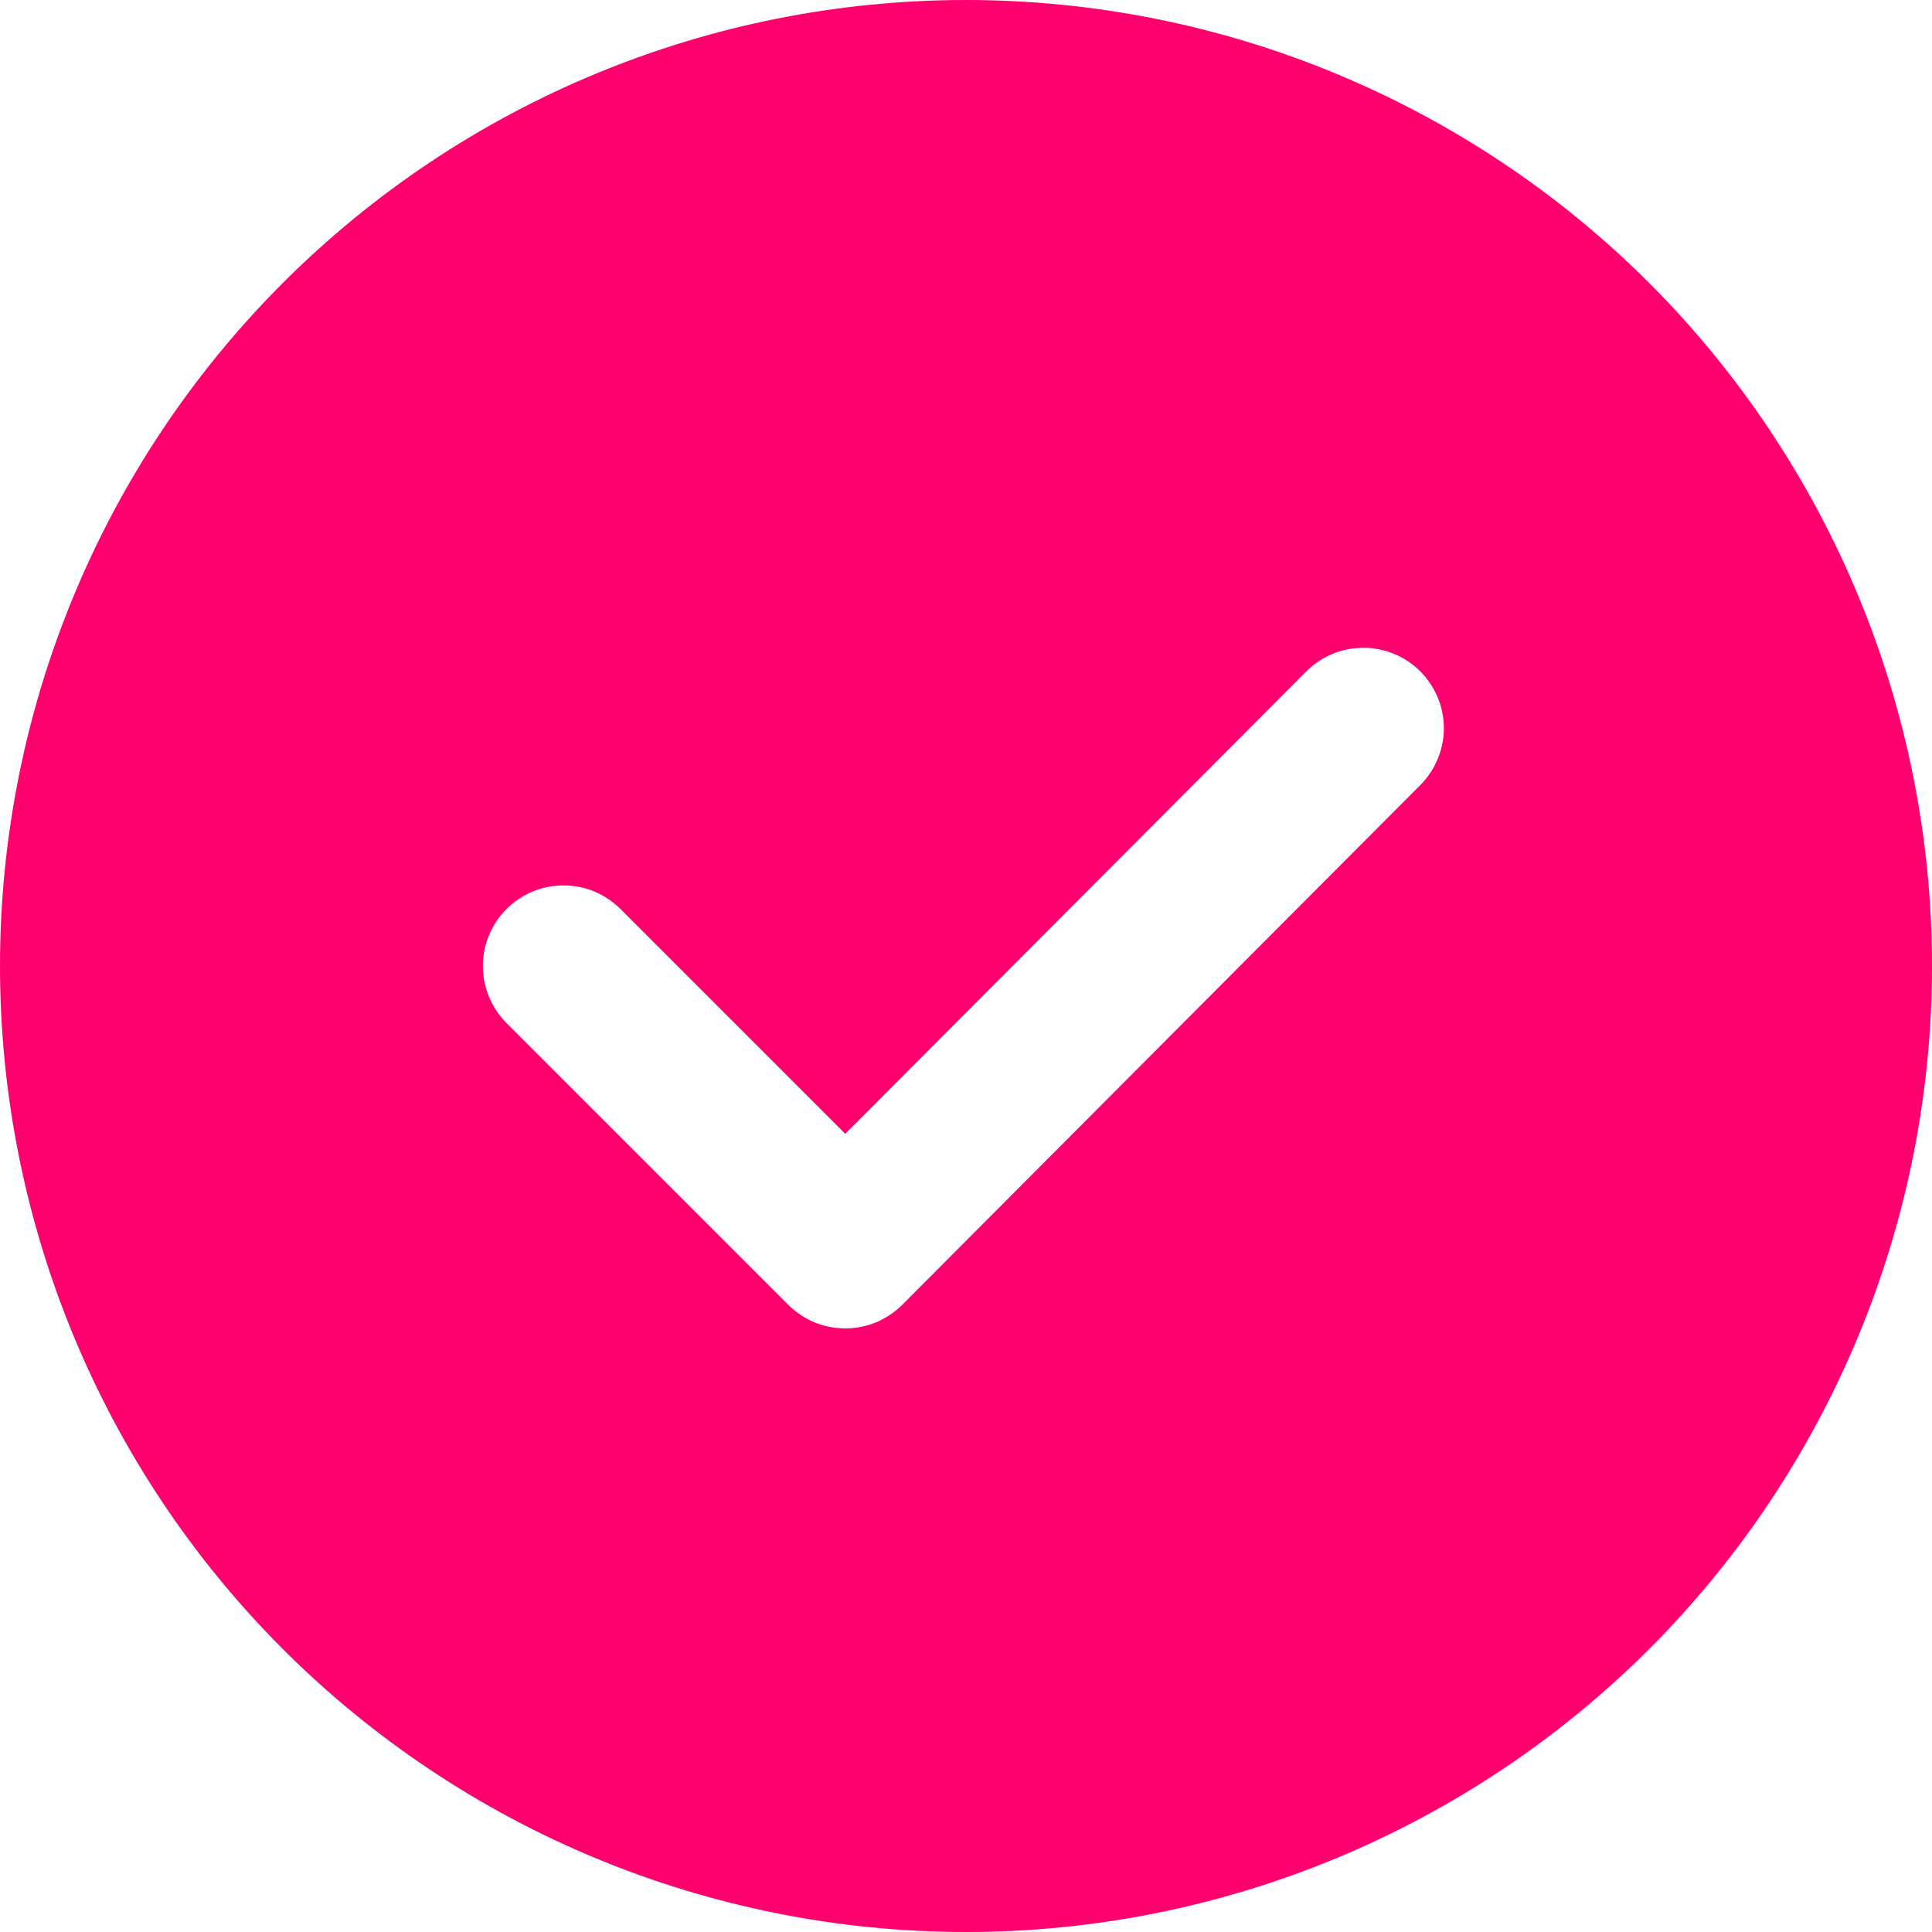
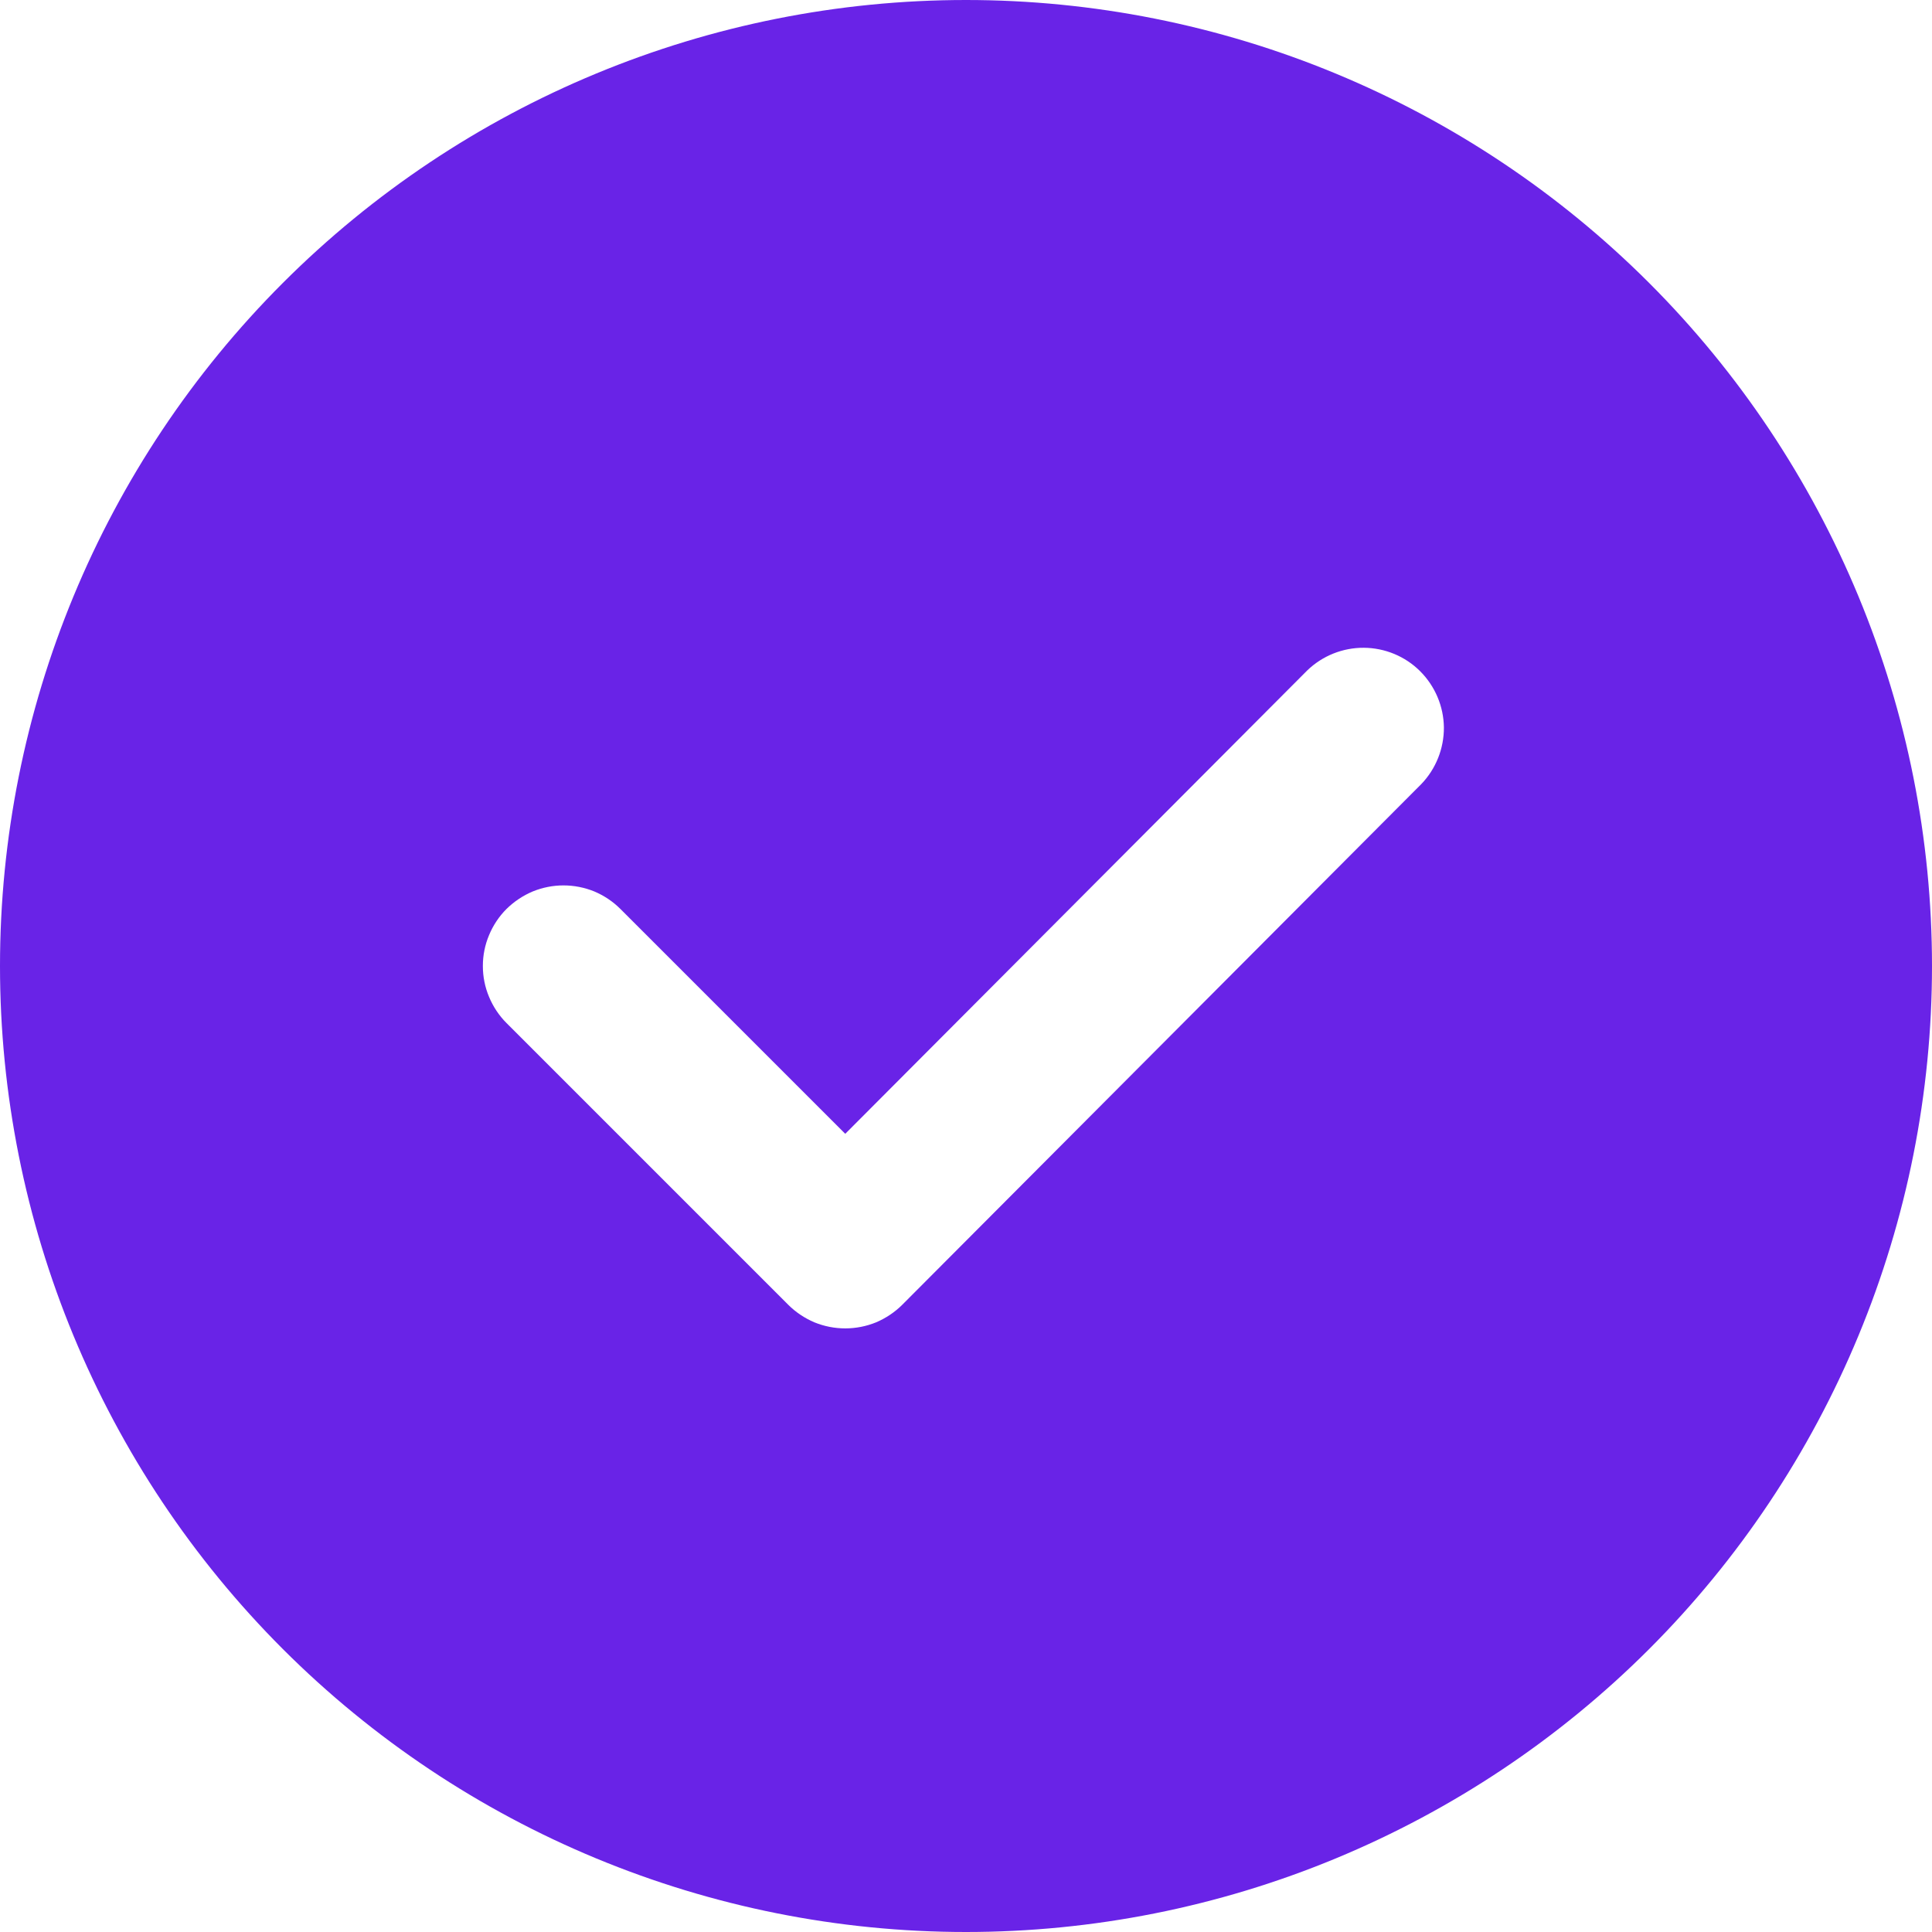
<svg xmlns="http://www.w3.org/2000/svg" width="14" height="14" viewBox="0 0 14 14" fill="none">
-   <path d="M7 0C7.919 -1.36979e-08 8.83 0.181 9.679 0.533C10.528 0.885 11.3 1.4 11.95 2.05C12.6 2.7 13.115 3.472 13.467 4.321C13.819 5.17 14 6.081 14 7C14 7.919 13.819 8.83 13.467 9.679C13.115 10.528 12.6 11.3 11.95 11.95C11.3 12.6 10.528 13.115 9.679 13.467C8.83 13.819 7.919 14 7 14C5.143 14 3.363 13.262 2.05 11.95C0.737 10.637 0 8.857 0 7C0 5.143 0.737 3.363 2.05 2.05C3.363 0.737 5.143 2.76642e-08 7 0ZM9.473 4.858L6.125 8.216L4.496 6.587C4.442 6.533 4.378 6.49 4.307 6.46C4.236 6.431 4.16 6.416 4.083 6.416C4.007 6.416 3.931 6.431 3.86 6.46C3.789 6.49 3.725 6.533 3.67 6.587C3.616 6.641 3.573 6.706 3.544 6.776C3.514 6.847 3.499 6.923 3.499 7C3.499 7.077 3.514 7.153 3.544 7.224C3.573 7.294 3.616 7.359 3.67 7.413L5.712 9.455C5.766 9.509 5.831 9.552 5.901 9.582C5.972 9.611 6.048 9.626 6.125 9.626C6.202 9.626 6.278 9.611 6.349 9.582C6.419 9.552 6.484 9.509 6.538 9.455L10.299 5.682C10.405 5.572 10.464 5.424 10.463 5.271C10.461 5.118 10.399 4.972 10.291 4.864C10.183 4.756 10.036 4.695 9.883 4.694C9.73 4.693 9.583 4.752 9.473 4.858Z" fill="#FF006E" />
+   <path d="M7 0C7.919 -1.36979e-08 8.83 0.181 9.679 0.533C10.528 0.885 11.3 1.4 11.95 2.05C12.6 2.7 13.115 3.472 13.467 4.321C13.819 5.17 14 6.081 14 7C14 7.919 13.819 8.83 13.467 9.679C13.115 10.528 12.6 11.3 11.95 11.95C11.3 12.6 10.528 13.115 9.679 13.467C8.83 13.819 7.919 14 7 14C5.143 14 3.363 13.262 2.05 11.95C0.737 10.637 0 8.857 0 7C0 5.143 0.737 3.363 2.05 2.05C3.363 0.737 5.143 2.76642e-08 7 0ZM9.473 4.858L6.125 8.216L4.496 6.587C4.442 6.533 4.378 6.49 4.307 6.46C4.236 6.431 4.16 6.416 4.083 6.416C4.007 6.416 3.931 6.431 3.86 6.46C3.789 6.49 3.725 6.533 3.67 6.587C3.616 6.641 3.573 6.706 3.544 6.776C3.514 6.847 3.499 6.923 3.499 7C3.499 7.077 3.514 7.153 3.544 7.224C3.573 7.294 3.616 7.359 3.67 7.413L5.712 9.455C5.766 9.509 5.831 9.552 5.901 9.582C5.972 9.611 6.048 9.626 6.125 9.626C6.202 9.626 6.278 9.611 6.349 9.582C6.419 9.552 6.484 9.509 6.538 9.455L10.299 5.682C10.405 5.572 10.464 5.424 10.463 5.271C10.461 5.118 10.399 4.972 10.291 4.864C10.183 4.756 10.036 4.695 9.883 4.694C9.73 4.693 9.583 4.752 9.473 4.858Z" fill="#6923E7" />
</svg>
